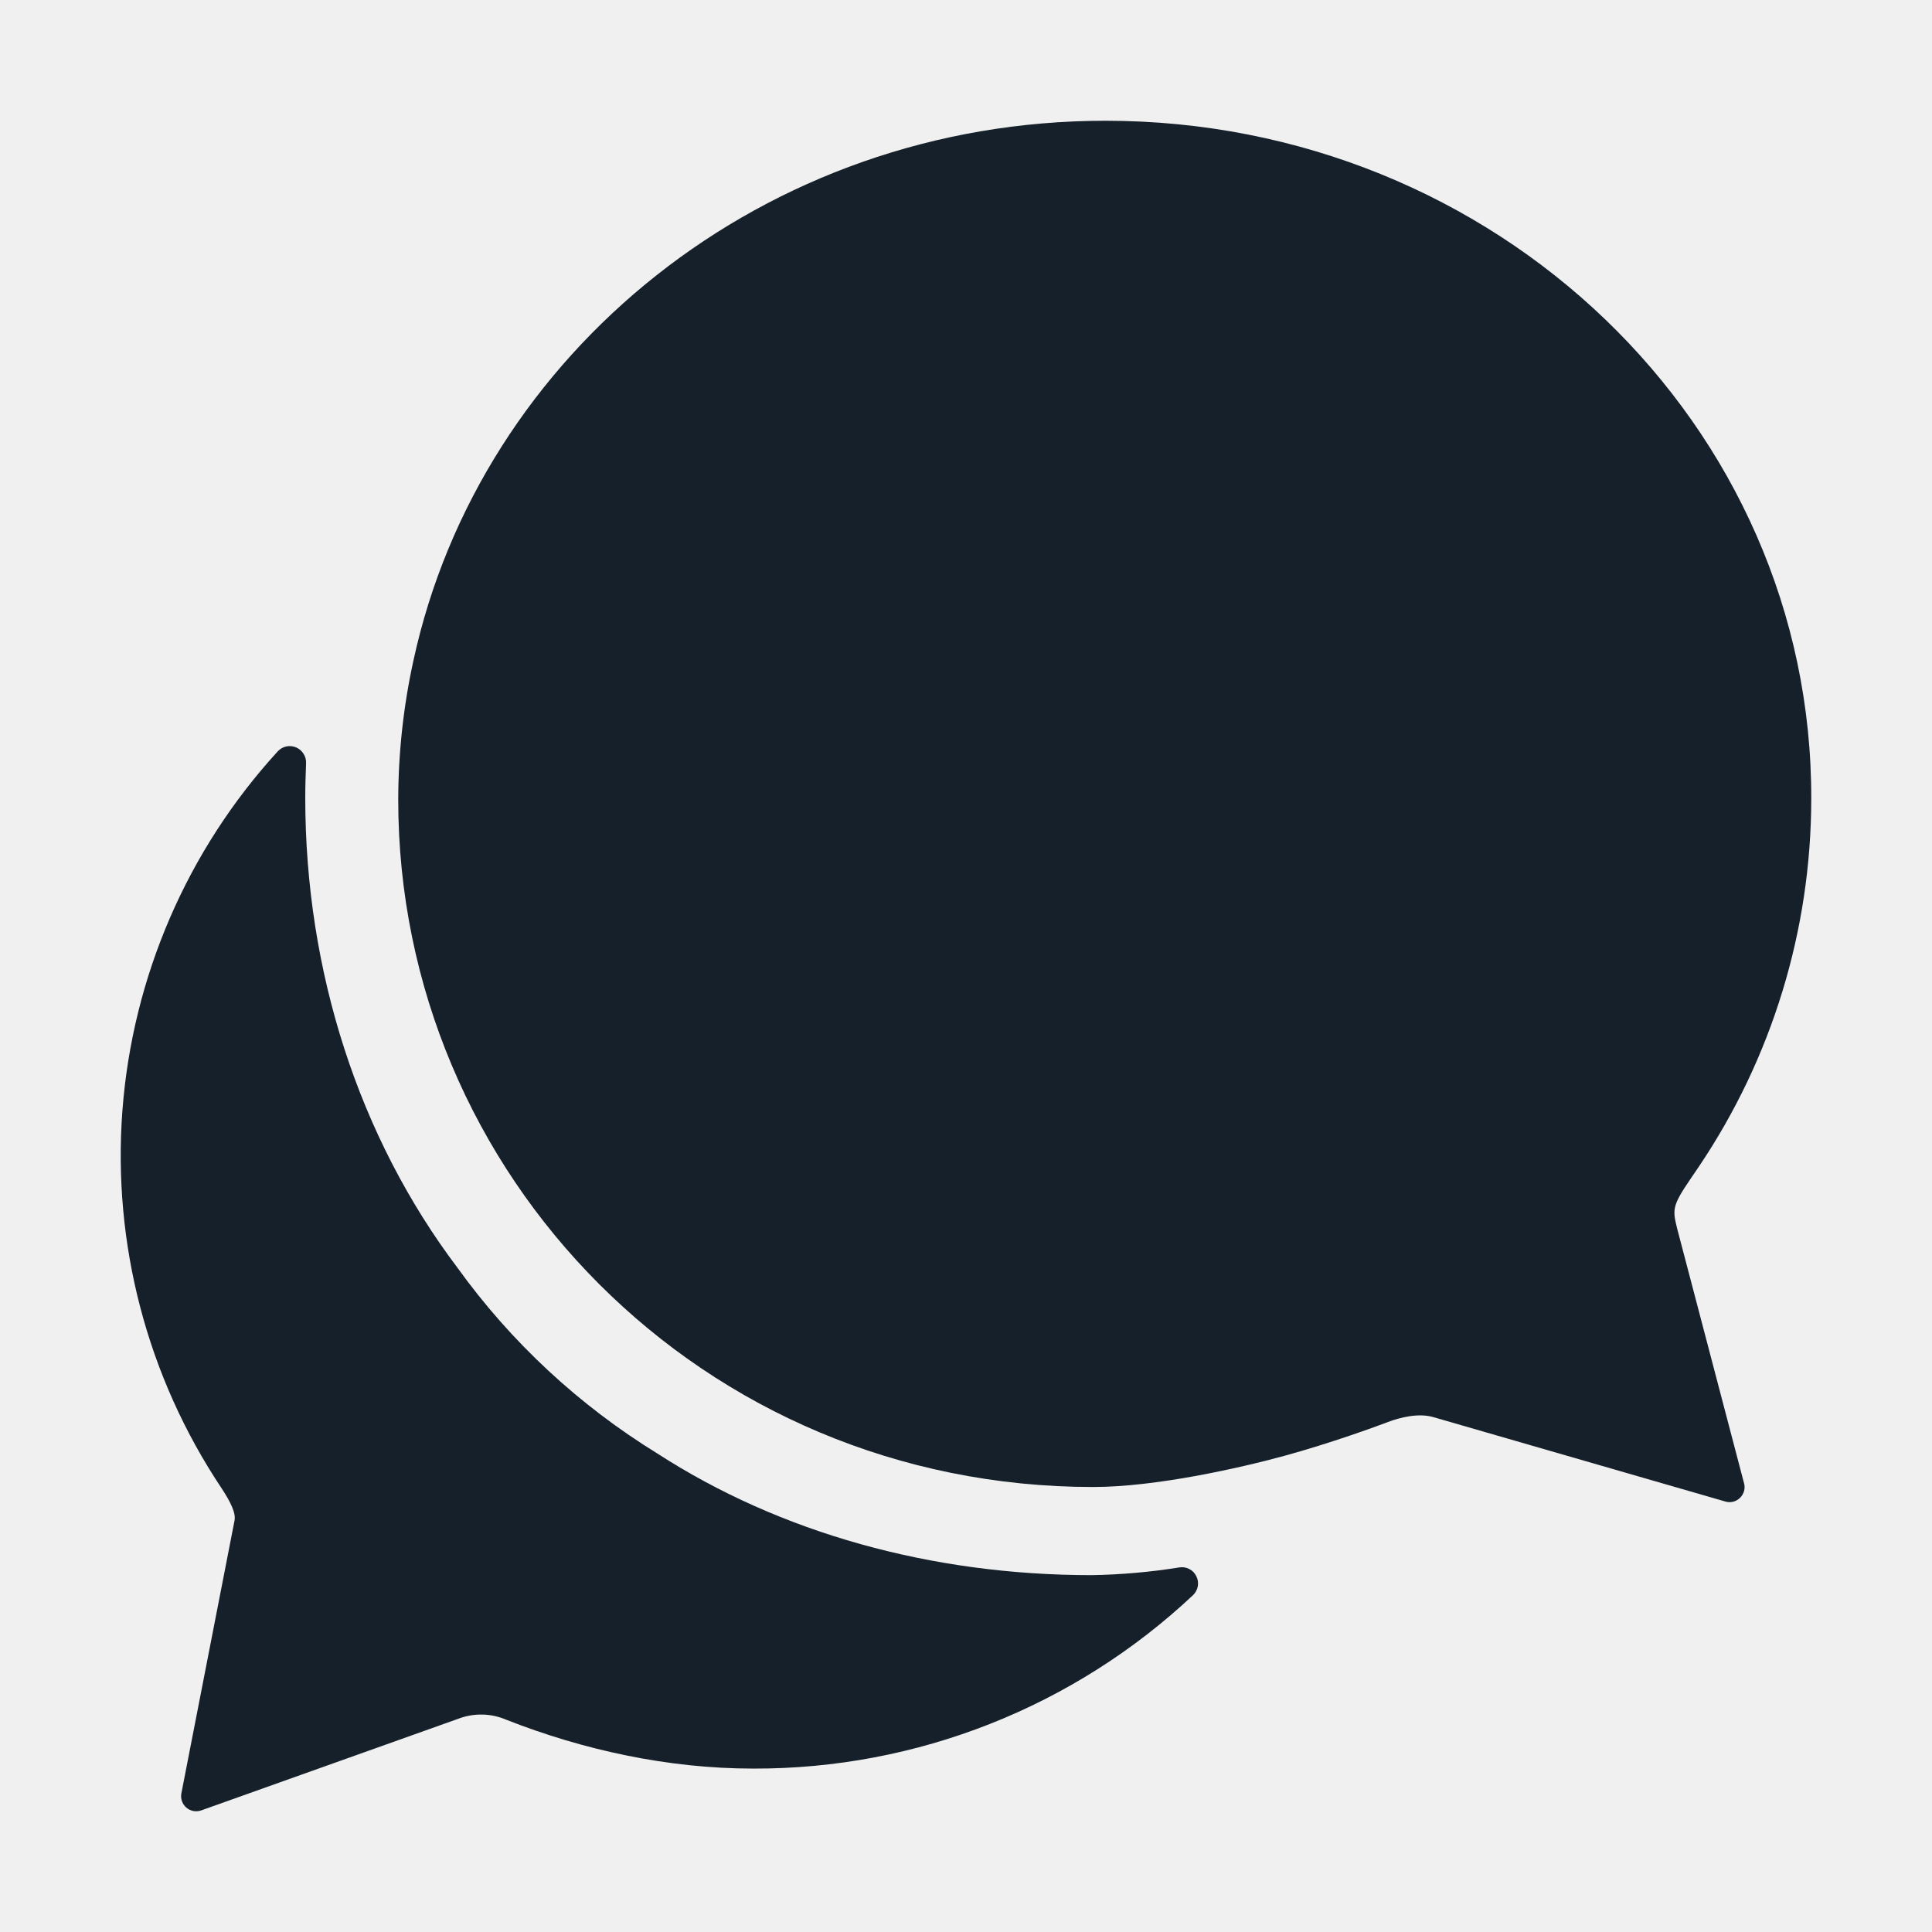
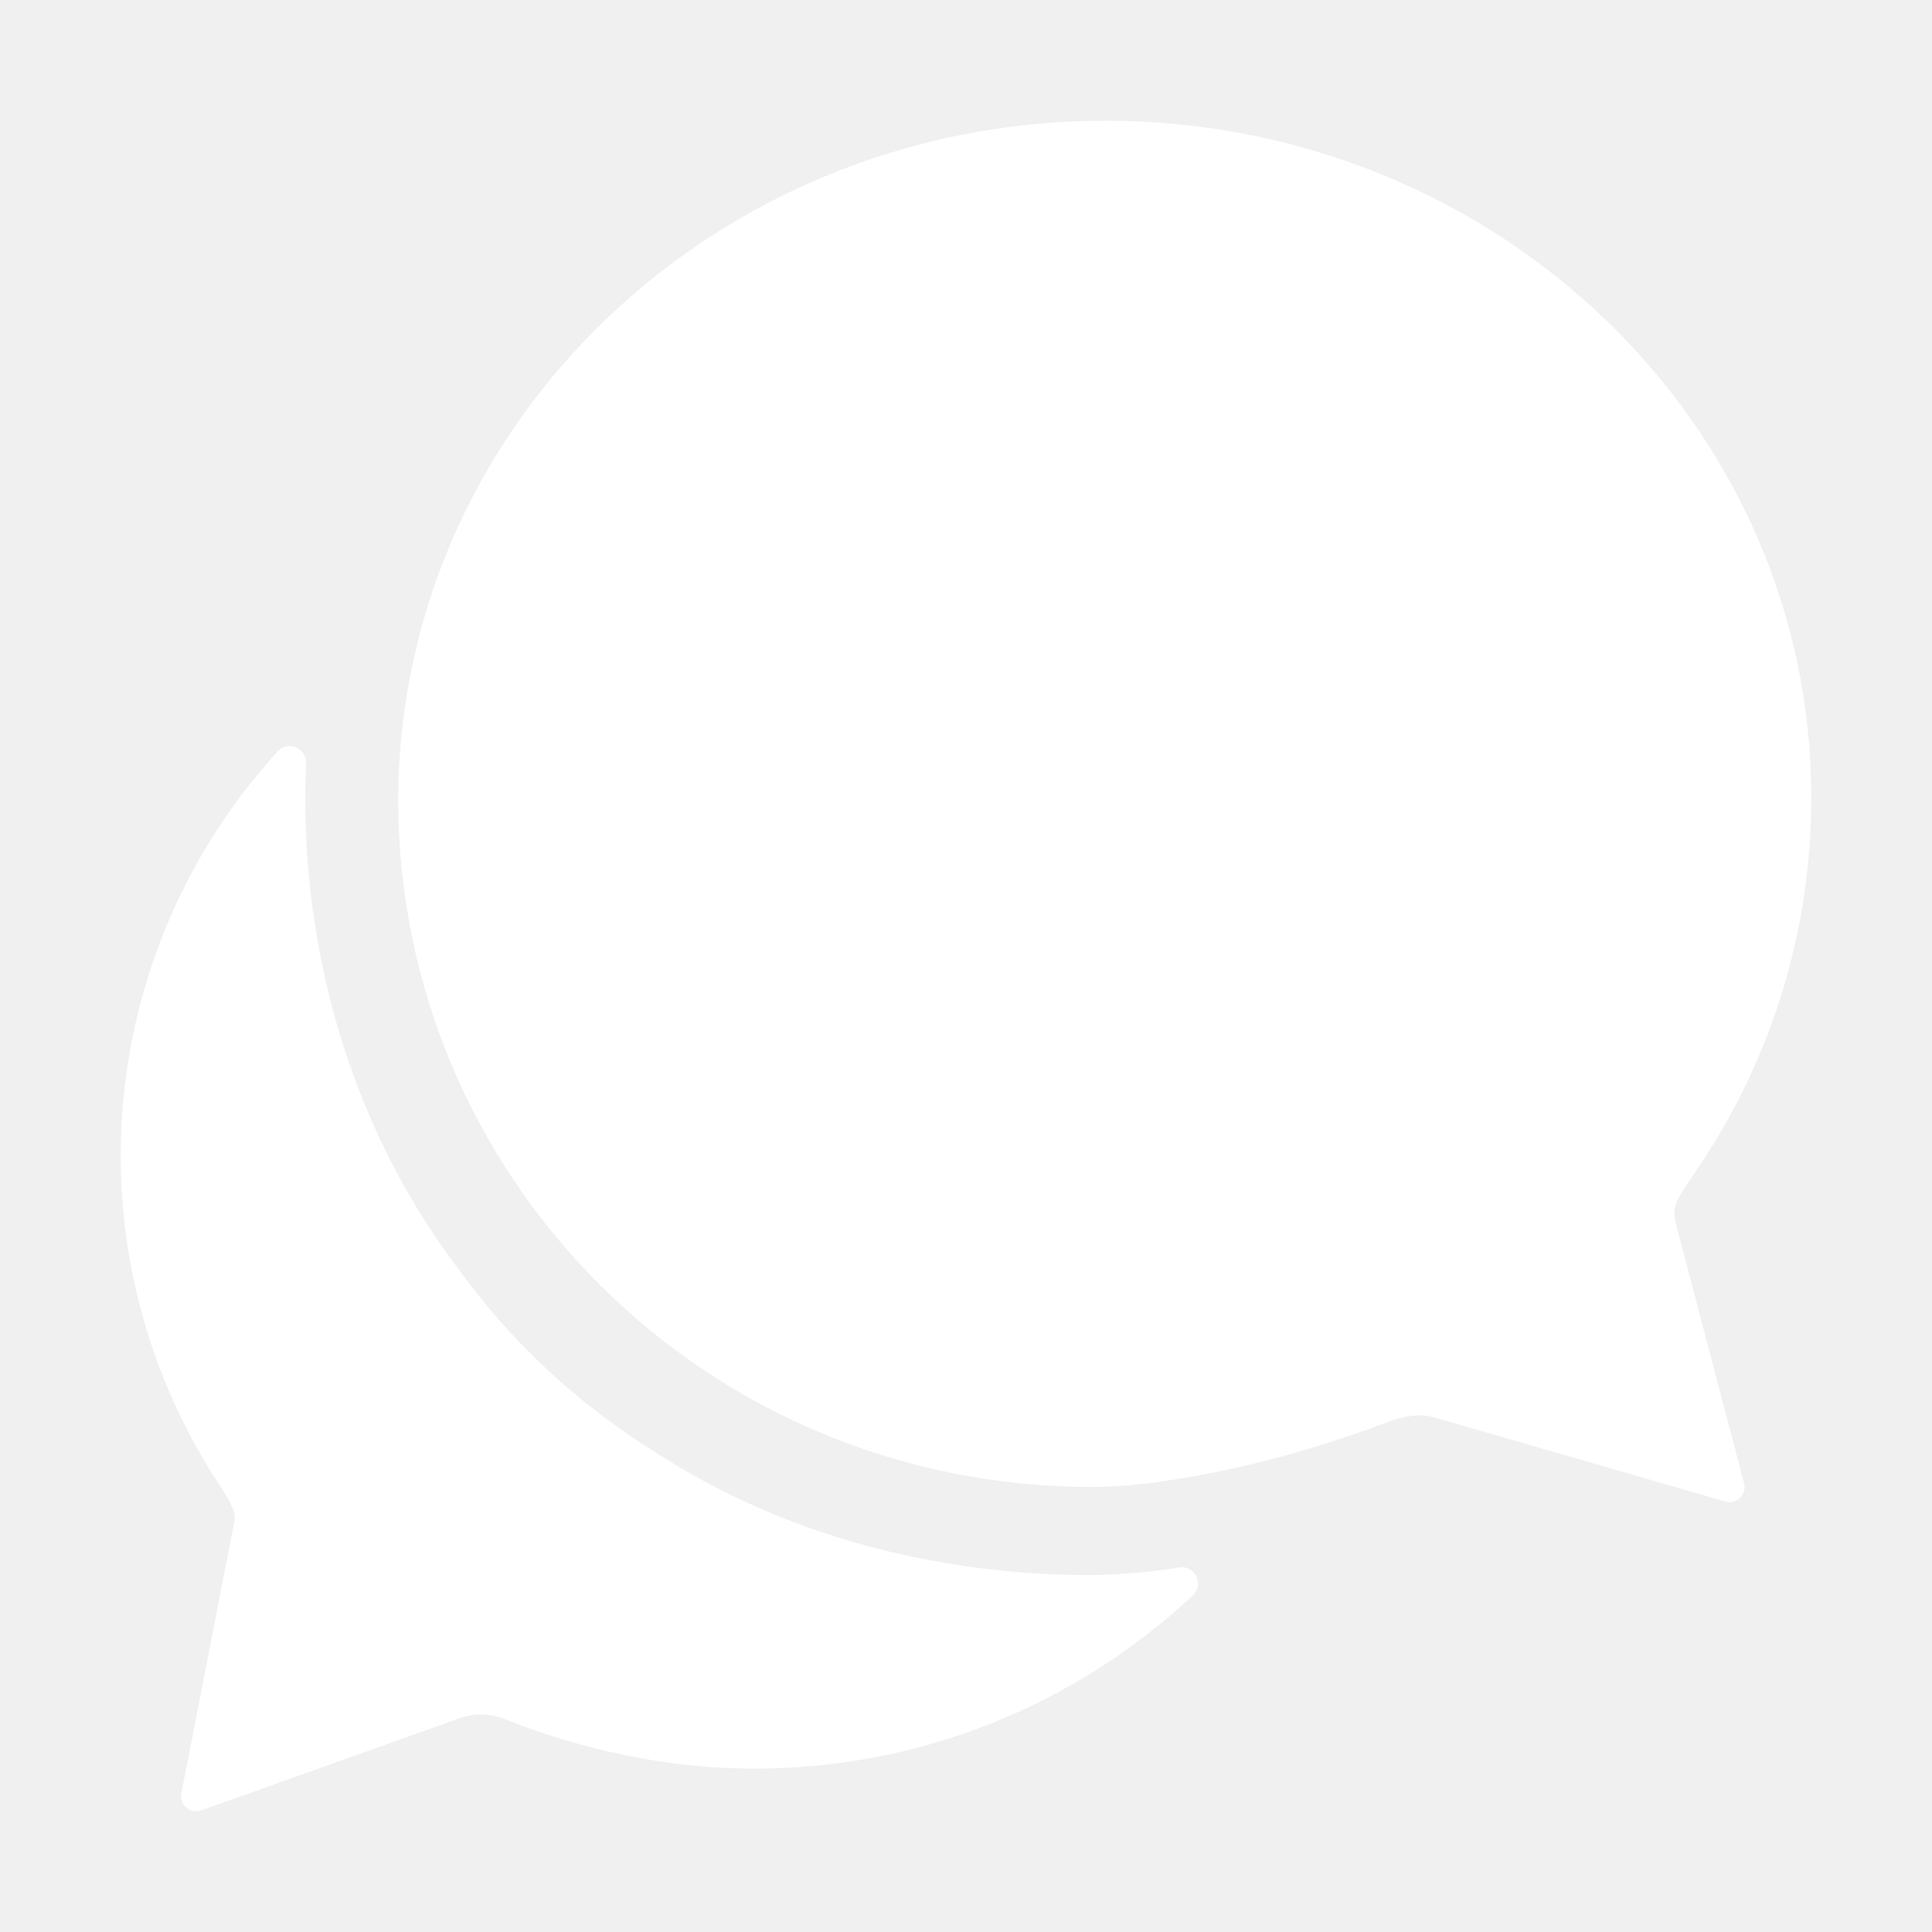
<svg xmlns="http://www.w3.org/2000/svg" width="24" height="24" viewBox="0 0 24 24" fill="none">
-   <path d="M21 14.645C21.036 14.593 21.071 14.539 21.106 14.489C22.013 13.141 22.498 11.555 22.5 9.93C22.515 5.276 18.588 1.5 13.732 1.5C9.496 1.5 5.963 4.382 5.135 8.209C5.011 8.776 4.948 9.355 4.947 9.935C4.947 14.595 8.723 18.472 13.58 18.472C14.352 18.472 15.392 18.239 15.962 18.083C16.533 17.926 17.098 17.72 17.244 17.664C17.391 17.608 17.619 17.551 17.802 17.603L21.431 18.652C21.463 18.662 21.497 18.663 21.529 18.655C21.561 18.647 21.591 18.63 21.615 18.607C21.638 18.584 21.656 18.555 21.665 18.523C21.674 18.491 21.674 18.457 21.665 18.425L20.834 15.261C20.777 15.027 20.769 14.983 21 14.645V14.645Z" fill="#16202A" />
-   <path d="M14.65 19.471C14.29 19.529 13.925 19.561 13.56 19.567C11.571 19.567 9.693 19.042 8.169 18.058C7.195 17.459 6.349 16.674 5.681 15.746C4.458 14.125 3.792 12.066 3.792 9.91C3.792 9.764 3.797 9.623 3.802 9.481C3.804 9.439 3.793 9.398 3.77 9.363C3.748 9.327 3.715 9.3 3.677 9.284C3.638 9.268 3.595 9.264 3.555 9.273C3.514 9.282 3.477 9.304 3.449 9.335C2.326 10.563 1.648 12.132 1.521 13.79C1.395 15.449 1.828 17.103 2.752 18.487C2.868 18.663 2.933 18.8 2.913 18.891L2.253 22.278C2.247 22.31 2.249 22.343 2.26 22.374C2.271 22.405 2.289 22.433 2.314 22.454C2.339 22.476 2.369 22.49 2.401 22.497C2.433 22.503 2.466 22.501 2.498 22.49L5.685 21.354C5.782 21.316 5.885 21.297 5.989 21.299C6.093 21.3 6.195 21.323 6.291 21.364C7.245 21.739 8.3 21.97 9.355 21.97C11.386 21.977 13.342 21.205 14.822 19.814C14.852 19.784 14.873 19.745 14.88 19.703C14.887 19.661 14.88 19.618 14.861 19.58C14.842 19.541 14.812 19.51 14.774 19.491C14.736 19.471 14.693 19.464 14.65 19.471V19.471Z" fill="#16202A" />
+   <path d="M21 14.645C21.036 14.593 21.071 14.539 21.106 14.489C22.013 13.141 22.498 11.555 22.5 9.93C22.515 5.276 18.588 1.5 13.732 1.5C9.496 1.5 5.963 4.382 5.135 8.209C5.011 8.776 4.948 9.355 4.947 9.935C4.947 14.595 8.723 18.472 13.58 18.472C14.352 18.472 15.392 18.239 15.962 18.083C16.533 17.926 17.098 17.72 17.244 17.664C17.391 17.608 17.619 17.551 17.802 17.603L21.431 18.652C21.463 18.662 21.497 18.663 21.529 18.655C21.561 18.647 21.591 18.63 21.615 18.607C21.638 18.584 21.656 18.555 21.665 18.523C21.674 18.491 21.674 18.457 21.665 18.425L20.834 15.261C20.777 15.027 20.769 14.983 21 14.645V14.645Z" fill="#ffffff" />
+   <path d="M14.65 19.471C14.29 19.529 13.925 19.561 13.56 19.567C11.571 19.567 9.693 19.042 8.169 18.058C7.195 17.459 6.349 16.674 5.681 15.746C4.458 14.125 3.792 12.066 3.792 9.91C3.792 9.764 3.797 9.623 3.802 9.481C3.804 9.439 3.793 9.398 3.77 9.363C3.748 9.327 3.715 9.3 3.677 9.284C3.638 9.268 3.595 9.264 3.555 9.273C3.514 9.282 3.477 9.304 3.449 9.335C2.326 10.563 1.648 12.132 1.521 13.79C1.395 15.449 1.828 17.103 2.752 18.487C2.868 18.663 2.933 18.8 2.913 18.891L2.253 22.278C2.247 22.31 2.249 22.343 2.26 22.374C2.271 22.405 2.289 22.433 2.314 22.454C2.339 22.476 2.369 22.49 2.401 22.497C2.433 22.503 2.466 22.501 2.498 22.49L5.685 21.354C5.782 21.316 5.885 21.297 5.989 21.299C6.093 21.3 6.195 21.323 6.291 21.364C7.245 21.739 8.3 21.97 9.355 21.97C11.386 21.977 13.342 21.205 14.822 19.814C14.852 19.784 14.873 19.745 14.88 19.703C14.887 19.661 14.88 19.618 14.861 19.58C14.842 19.541 14.812 19.51 14.774 19.491C14.736 19.471 14.693 19.464 14.65 19.471V19.471Z" fill="#ffffff" />
</svg>
